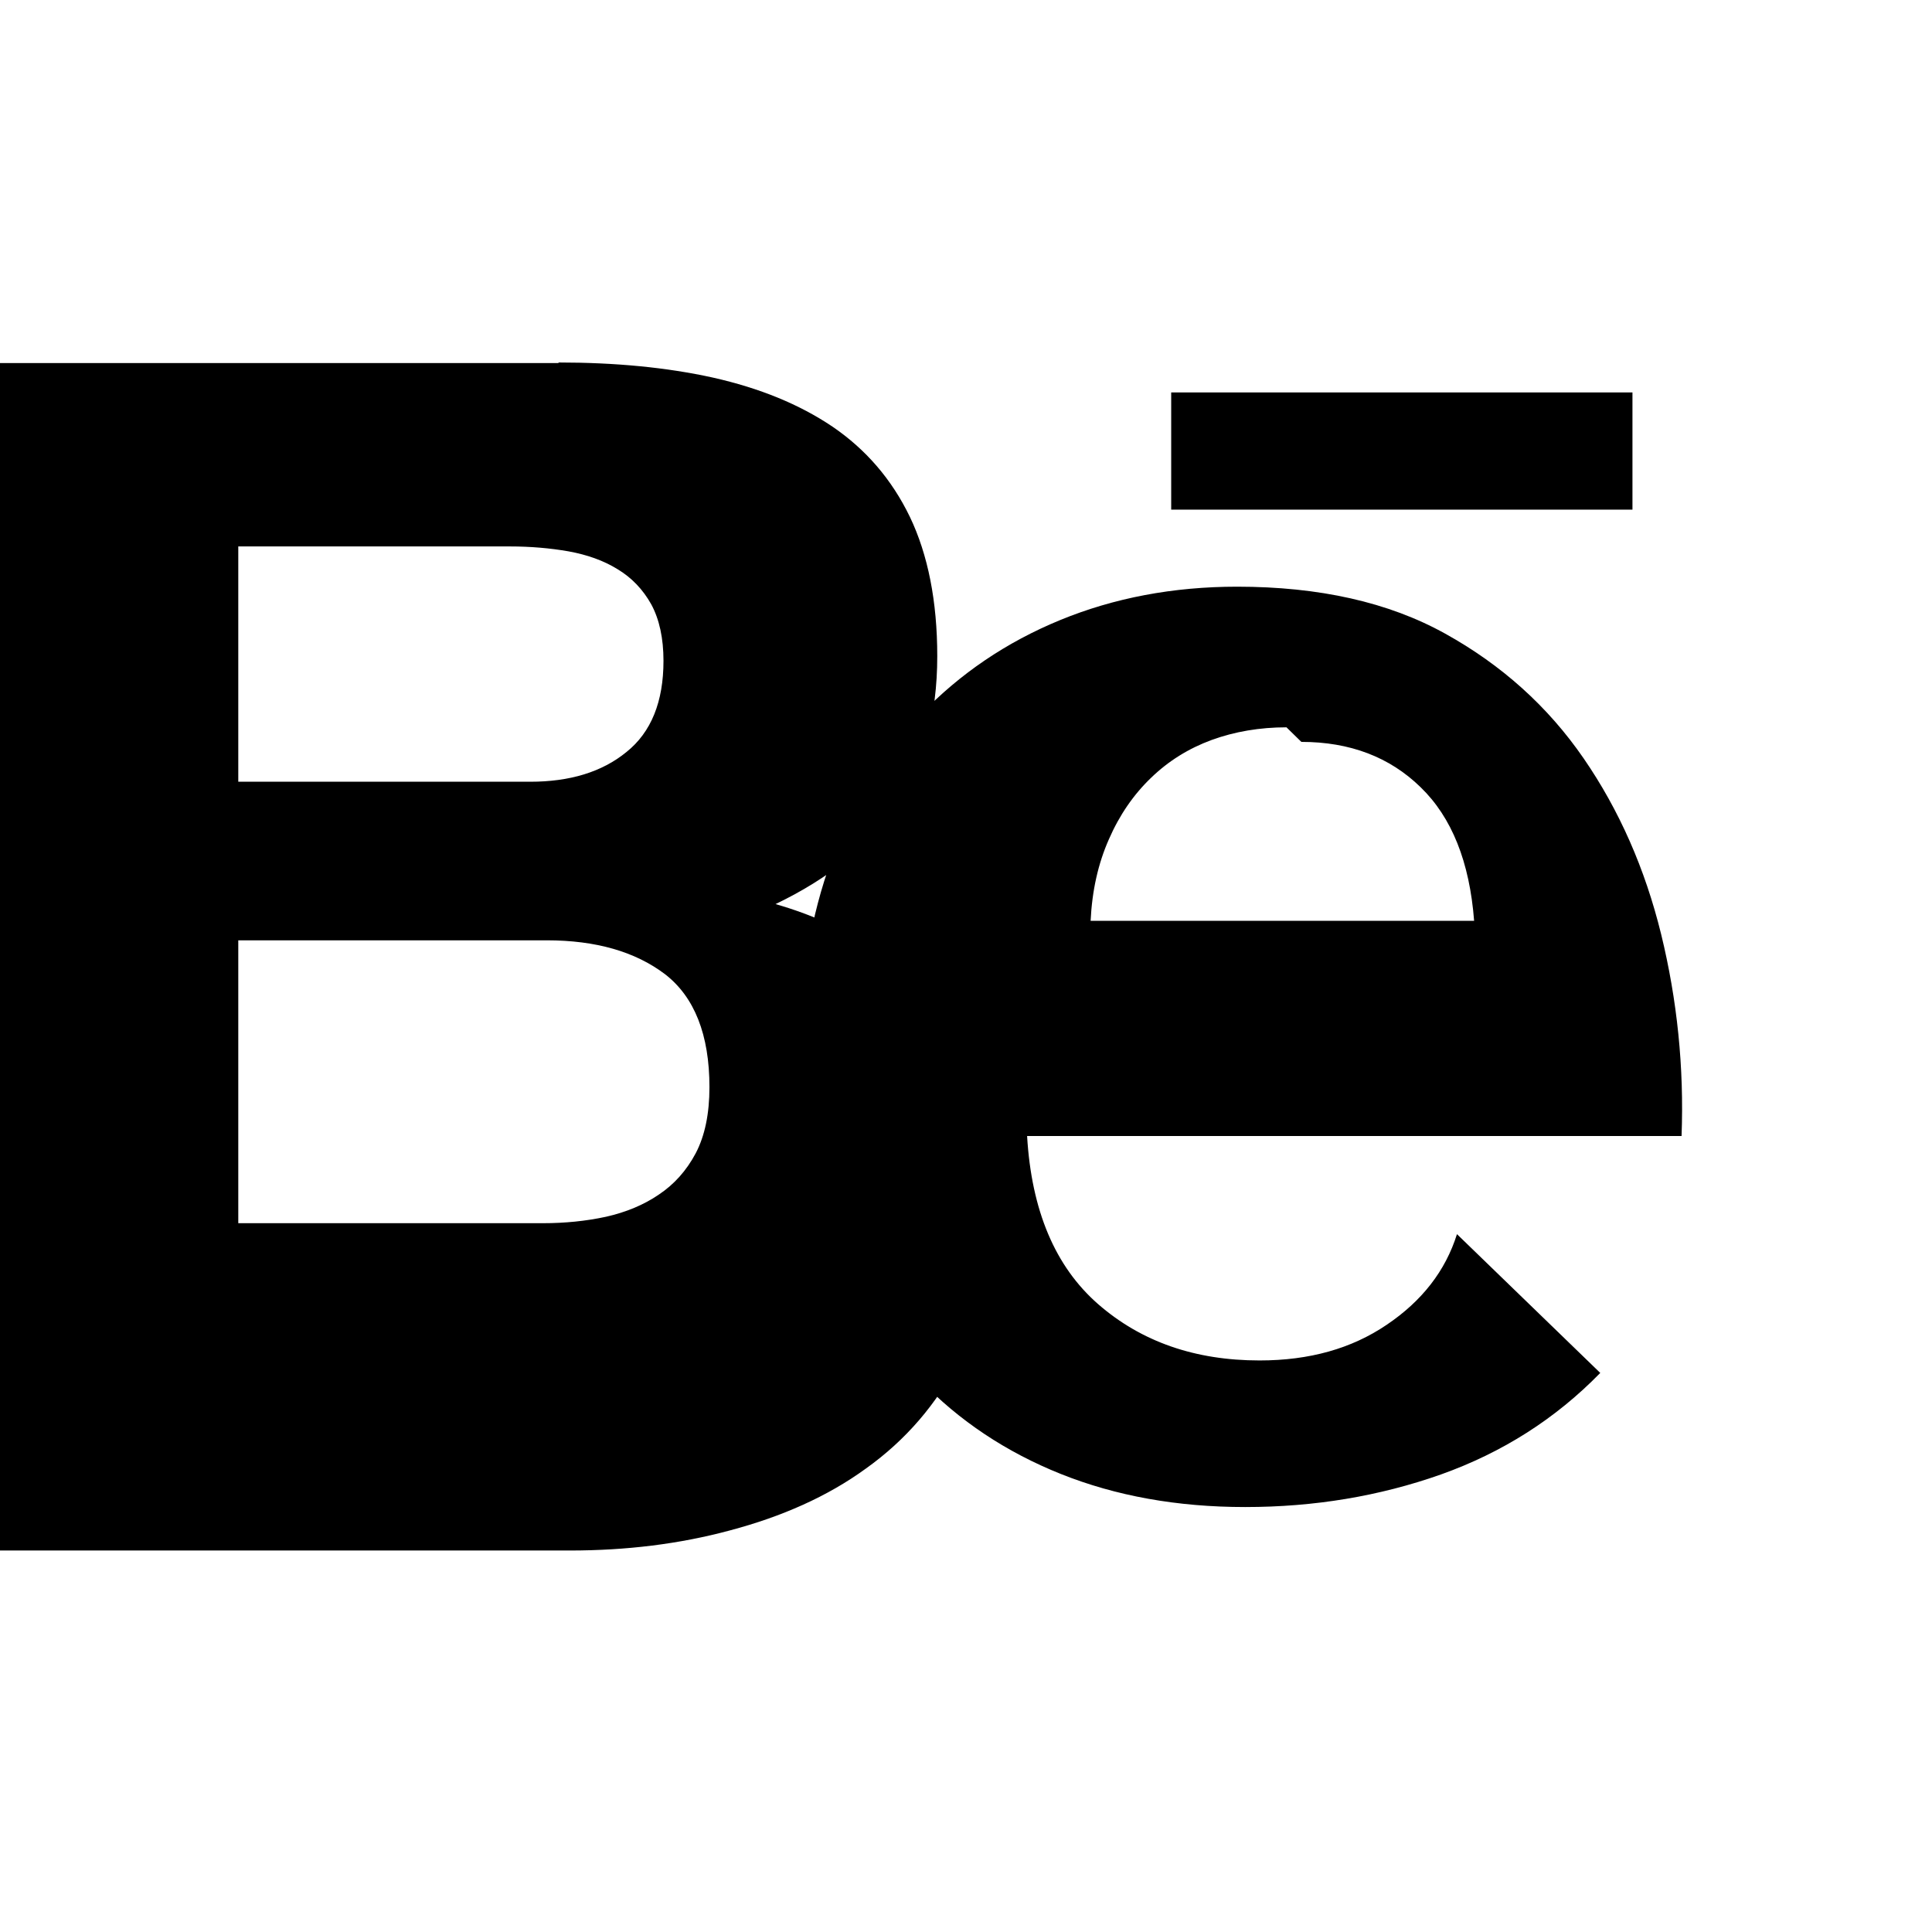
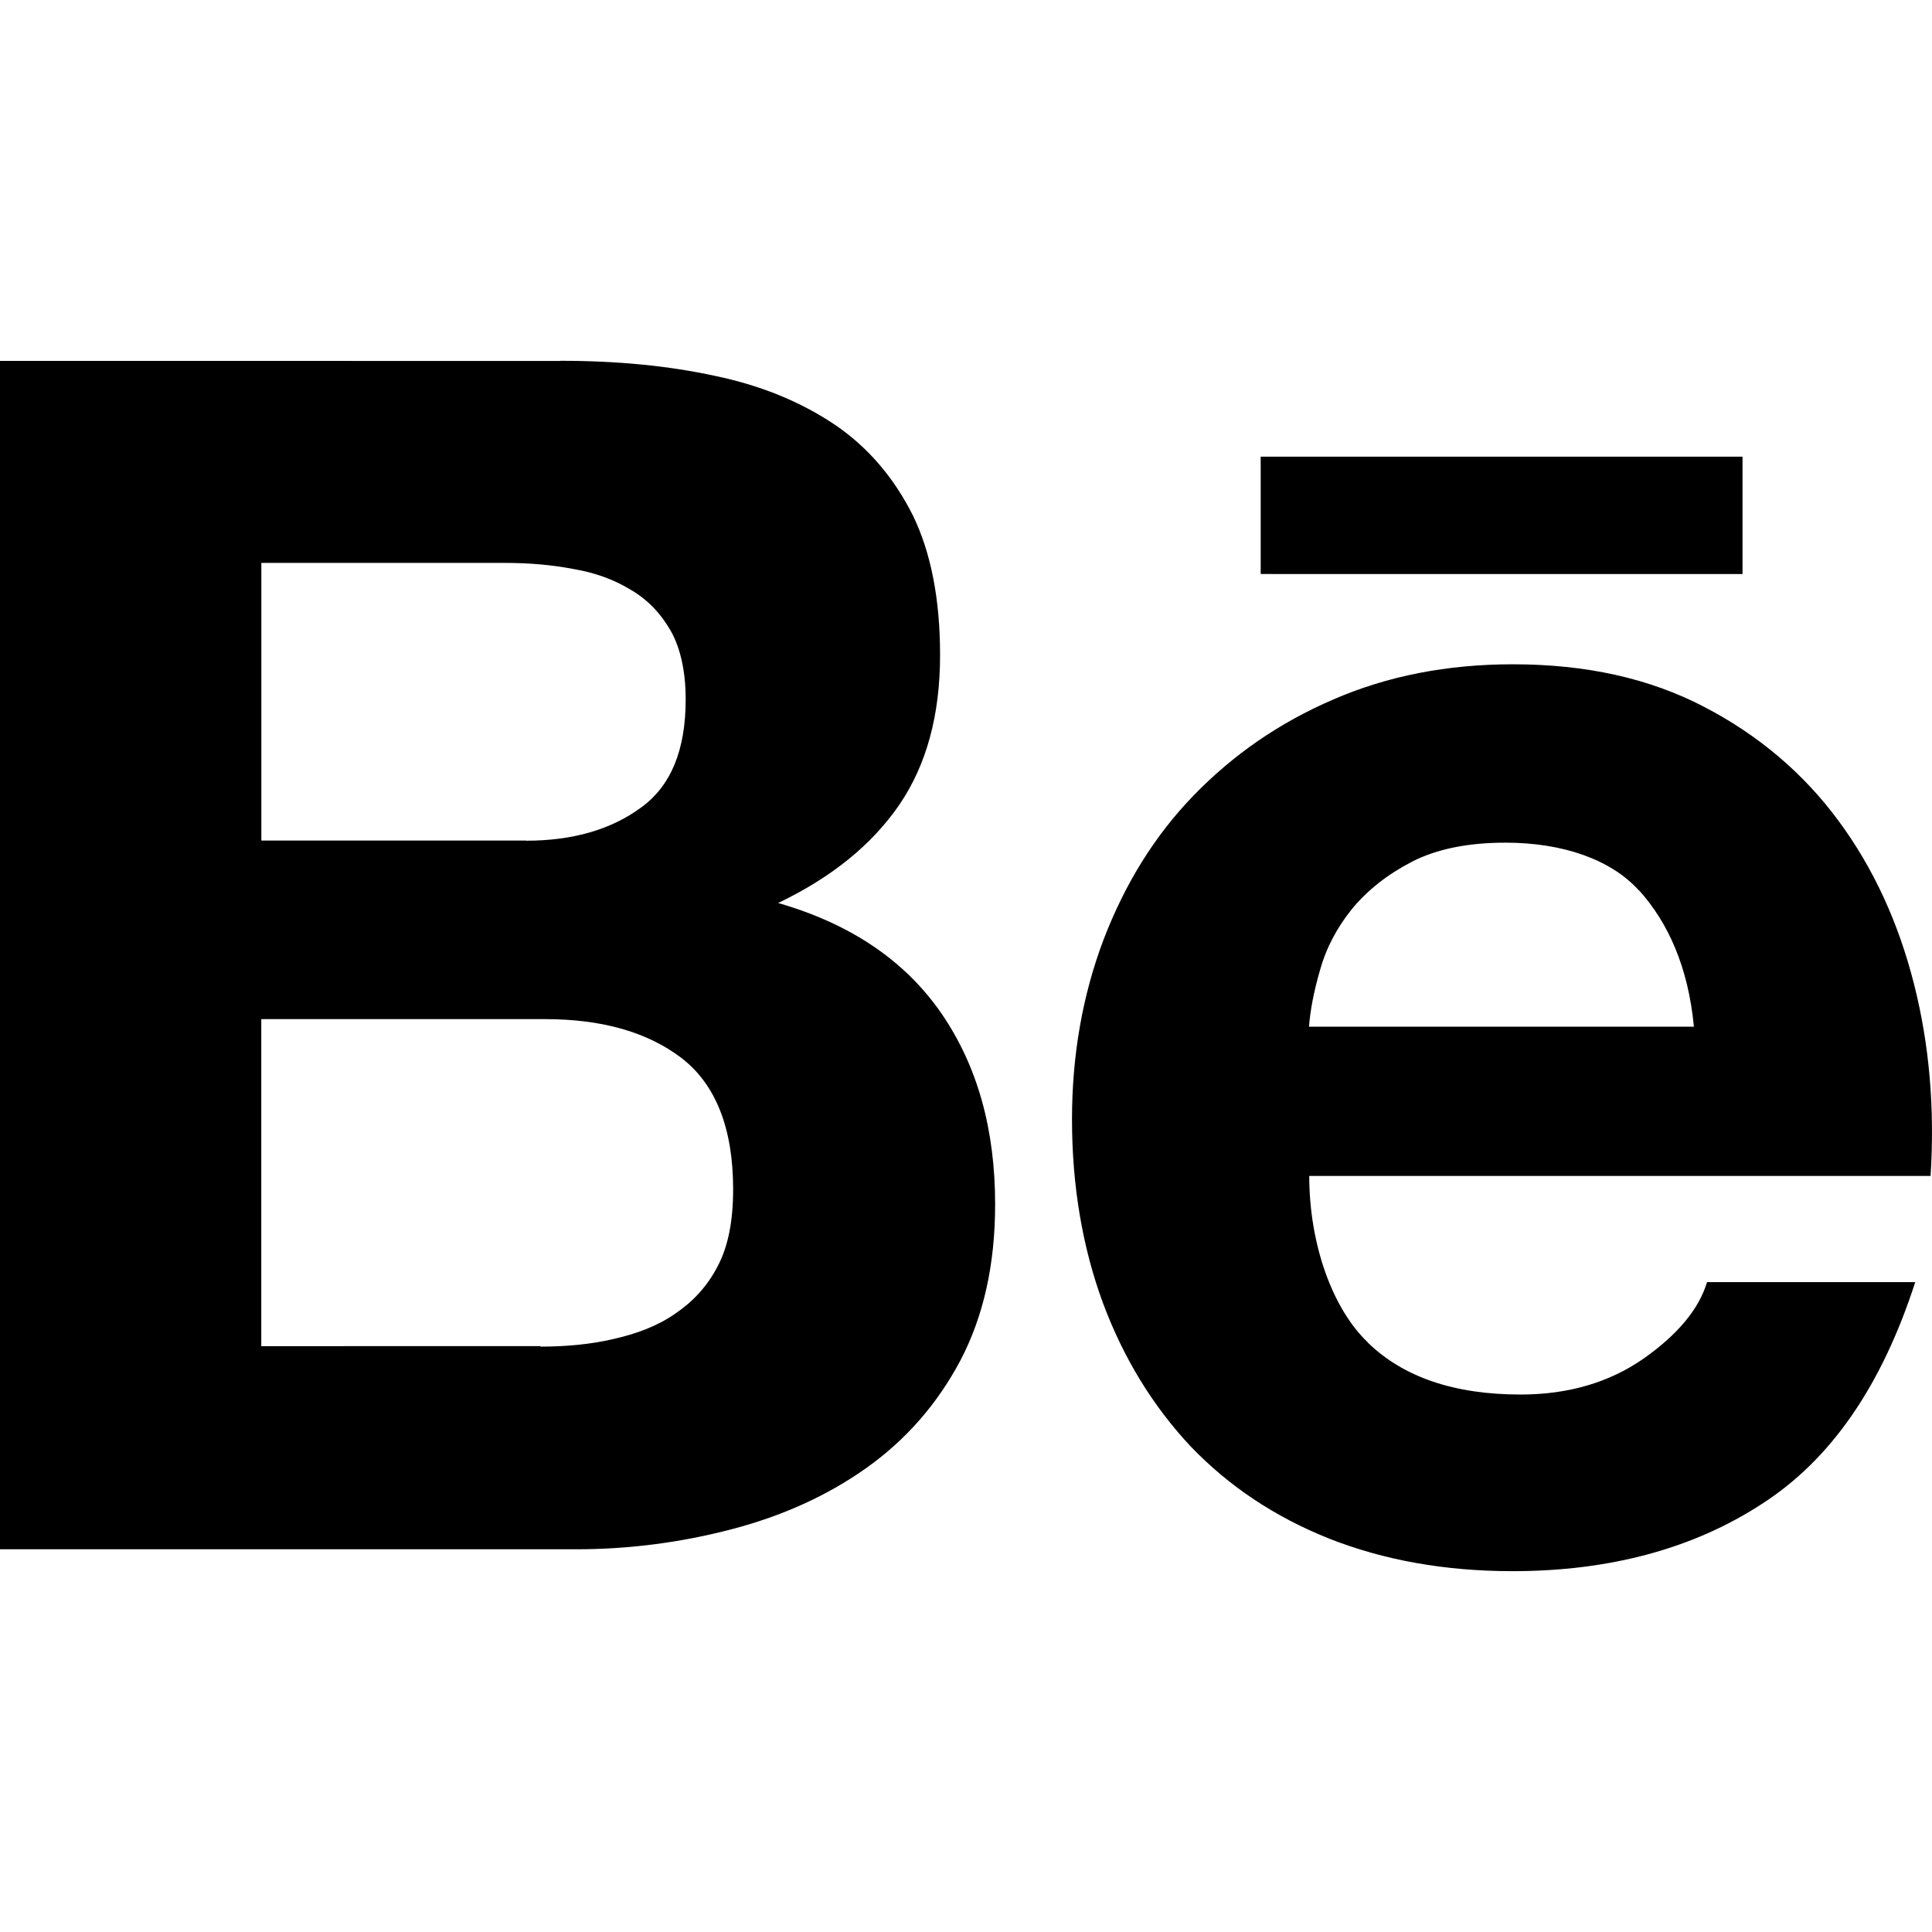
- <svg xmlns="http://www.w3.org/2000/svg" viewBox="0 0 24 24" fill="currentColor" role="img" aria-label="Behance">
-   <path d="M6.938 4.503c.702 0 1.34.06 1.92.188.577.13 1.07.33 1.485.61.41.28.733.65.96 1.12.225.47.34 1.05.34 1.73 0 .74-.17 1.36-.507 1.86-.338.5-.837.9-1.502 1.22.906.26 1.576.72 2.022 1.37.448.65.673 1.43.673 2.36 0 .75-.13 1.39-.41 1.93-.28.55-.67 1-1.16 1.35-.48.35-1.05.6-1.69.77-.63.17-1.29.25-1.99.25H0V4.51h6.938zm-.351 5.208c.49 0 .891-.12 1.196-.37.307-.246.459-.625.459-1.132 0-.28-.051-.515-.152-.702-.103-.184-.243-.331-.418-.436-.175-.108-.378-.18-.61-.222-.229-.04-.473-.061-.729-.061H2.96v2.923h3.627zm.157 5.484c.273 0 .534-.026.784-.08.248-.056.469-.147.657-.276.189-.126.342-.296.457-.512.114-.217.171-.492.171-.822 0-.651-.186-1.121-.553-1.404-.37-.28-.859-.42-1.468-.42H2.96v3.514h3.784zm9.237-6.16c-.332 0-.643.053-.929.157-.286.105-.537.261-.753.47-.217.208-.393.463-.524.764-.133.3-.209.637-.227 1.013h4.764c-.056-.732-.278-1.286-.665-1.66-.384-.375-.878-.563-1.481-.563zm3.898 8.02c-.556.57-1.215.989-1.981 1.262-.762.269-1.571.404-2.43.404-.845 0-1.607-.138-2.288-.41-.682-.273-1.265-.661-1.749-1.165-.484-.505-.854-1.109-1.109-1.814-.254-.706-.38-1.488-.38-2.348 0-.833.129-1.601.387-2.304.261-.703.631-1.306 1.112-1.808.484-.503 1.059-.894 1.728-1.169.671-.276 1.406-.415 2.199-.415 1.019 0 1.882.193 2.584.583.704.39 1.278.907 1.72 1.549.443.643.764 1.373.964 2.188.199.816.285 1.651.253 2.504h-8.13c.054.924.348 1.622.883 2.089.536.467 1.204.699 2.005.699.619 0 1.143-.147 1.579-.443.438-.295.73-.67.873-1.126zm-5.33-12.18h5.73v1.456h-5.73z" />
+ <svg xmlns="http://www.w3.org/2000/svg" width="64" height="64" shape-rendering="geometricPrecision" text-rendering="geometricPrecision" image-rendering="optimizeQuality" fill-rule="evenodd" clip-rule="evenodd" viewBox="0 0 640 640">
+   <path d="M185.577 119.517c18.862 0 35.847 1.642 51.331 5.008 15.52 3.236 28.63 8.752 39.757 16.24 10.996 7.512 19.476 17.516 25.748 29.989 6 12.354 9 27.862 9 46.229 0 19.878-4.476 36.355-13.512 49.63-9.118 13.24-22.358 24-40.122 32.516 24.236 6.993 42.118 19.24 54.118 36.627 11.989 17.516 17.753 38.504 17.753 63.225 0 19.996-3.886 37.11-11.469 51.615-7.748 14.634-18.248 26.492-31.11 35.634-12.993 9.236-27.993 15.992-44.753 20.363-16.642 4.346-33.756 6.626-51.45 6.626H0V119.553l185.601.012-.023-.048zm232.042 31.76h159.616v38.883l-159.616-.012v-38.883.012zm35.469 293.448c11.764 11.469 28.63 17.233 50.646 17.233 15.745 0 29.516-4.016 40.867-12.012 11.35-7.996 18.248-16.465 20.882-25.229l68.965.012c-11.126 34.347-27.874 58.749-50.859 73.5-22.642 14.753-50.35 22.241-82.5 22.241-22.524 0-42.627-3.65-60.757-10.772-18.119-7.24-33.237-17.35-45.993-30.638-12.366-13.24-22.11-28.984-28.996-47.493-6.756-18.354-10.229-38.752-10.229-60.744 0-21.367 3.52-41.245 10.477-59.623 7.122-18.52 16.878-34.359 29.87-47.753 12.98-13.382 28.229-24 46.24-31.748 17.883-7.76 37.631-11.646 59.505-11.646 24.107 0 45.225 4.642 63.356 14.126 18 9.355 32.87 21.993 44.492 37.749 11.646 15.768 19.878 33.874 25.004 54.107 5.126 20.232 6.875 41.35 5.469 63.508H433.706c0 22.359 7.512 43.76 19.358 55.1l.024.082zm89.871-149.707c-9.236-10.24-25.122-15.874-44.233-15.874-12.52 0-22.866 2.114-31.11 6.366-8.115 4.229-14.752 9.473-19.878 15.745-4.997 6.248-8.516 13.004-10.465 20.102-1.996 6.874-3.236 13.24-3.65 18.756l127.502-.012c-1.878-19.984-8.752-34.736-18.118-45.106l-.047.023zm-368.662-16.524c15.355 0 28.099-3.65 38.091-11.008 9.992-7.24 14.752-19.24 14.752-35.752 0-9.106-1.63-16.76-4.878-22.642-3.354-5.87-7.76-10.512-13.37-13.748-5.516-3.355-11.74-5.646-19.099-6.886-7.122-1.358-14.634-1.984-22.24-1.984H86.576v91.973h87.745l-.024.047zm4.748 167.59c8.528 0 16.642-.757 24.213-2.528 7.748-1.748 14.634-4.359 20.363-8.35 5.752-3.887 10.641-8.989 14.114-15.745 3.52-6.638 5.126-15.118 5.126-25.477 0-20.232-5.764-34.748-17.114-43.512-11.351-8.646-26.47-12.874-45.214-12.874H86.552V445.93l92.493-.012v.165z" />
</svg>
